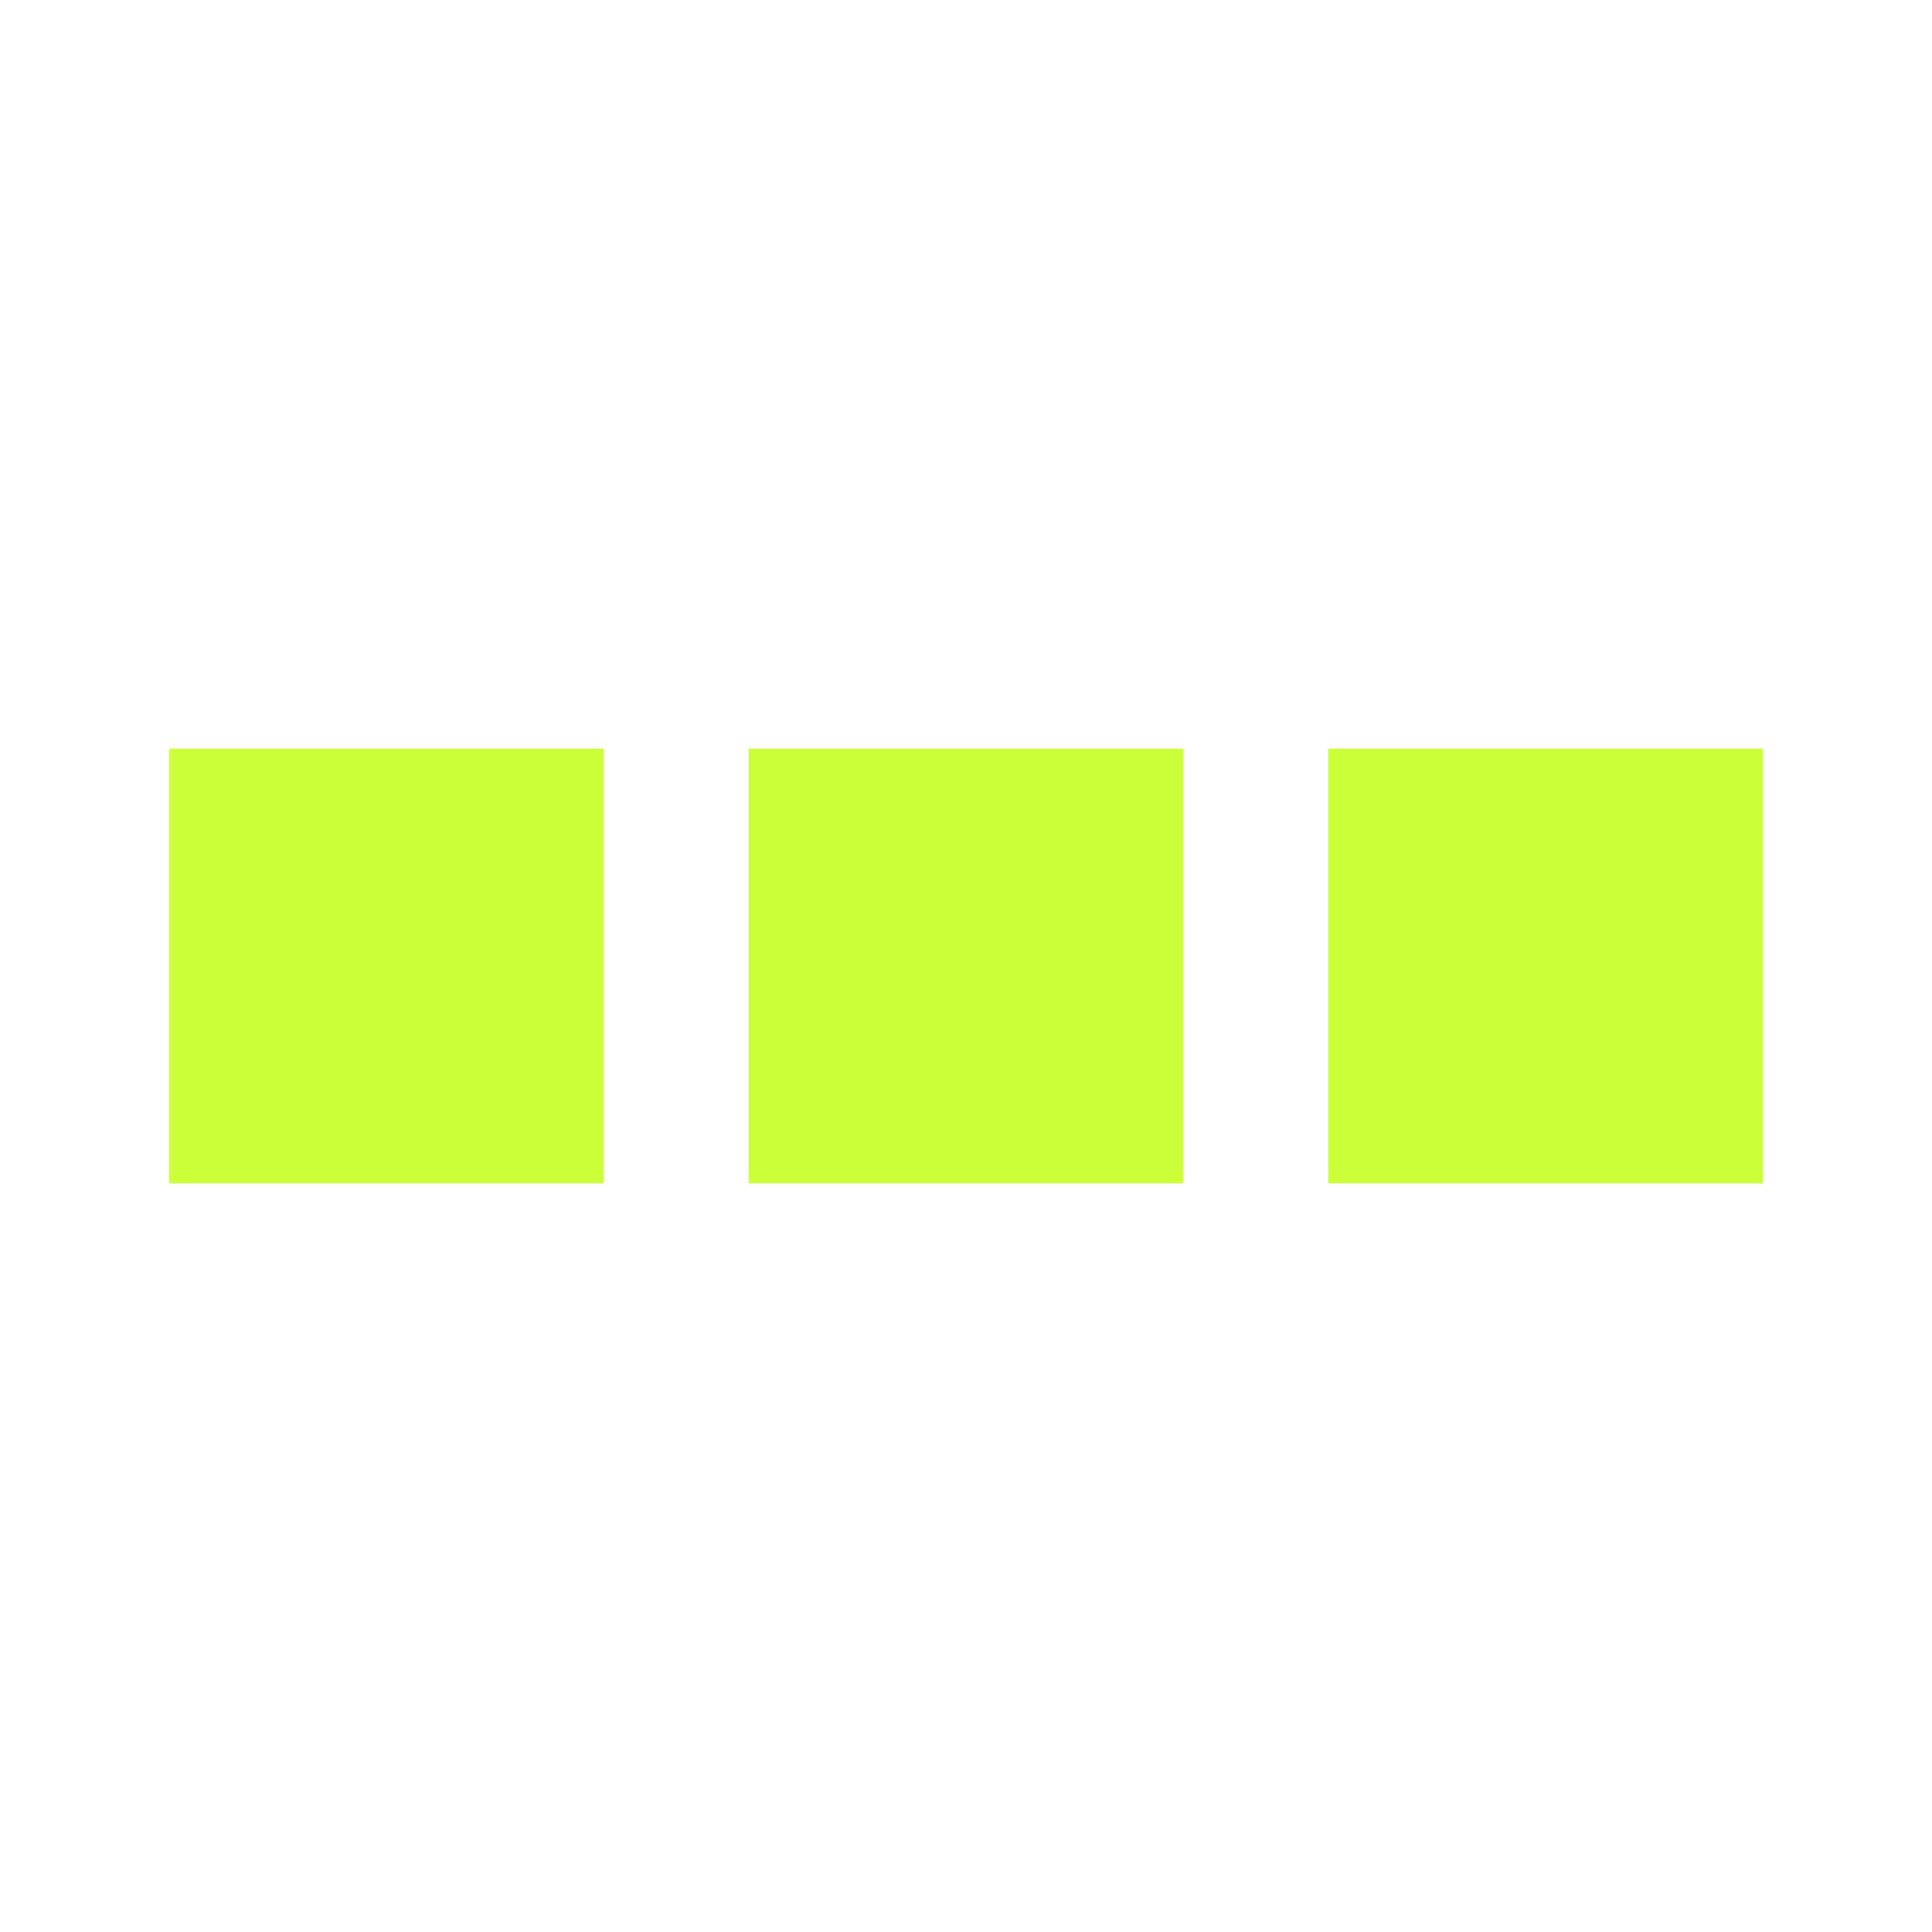
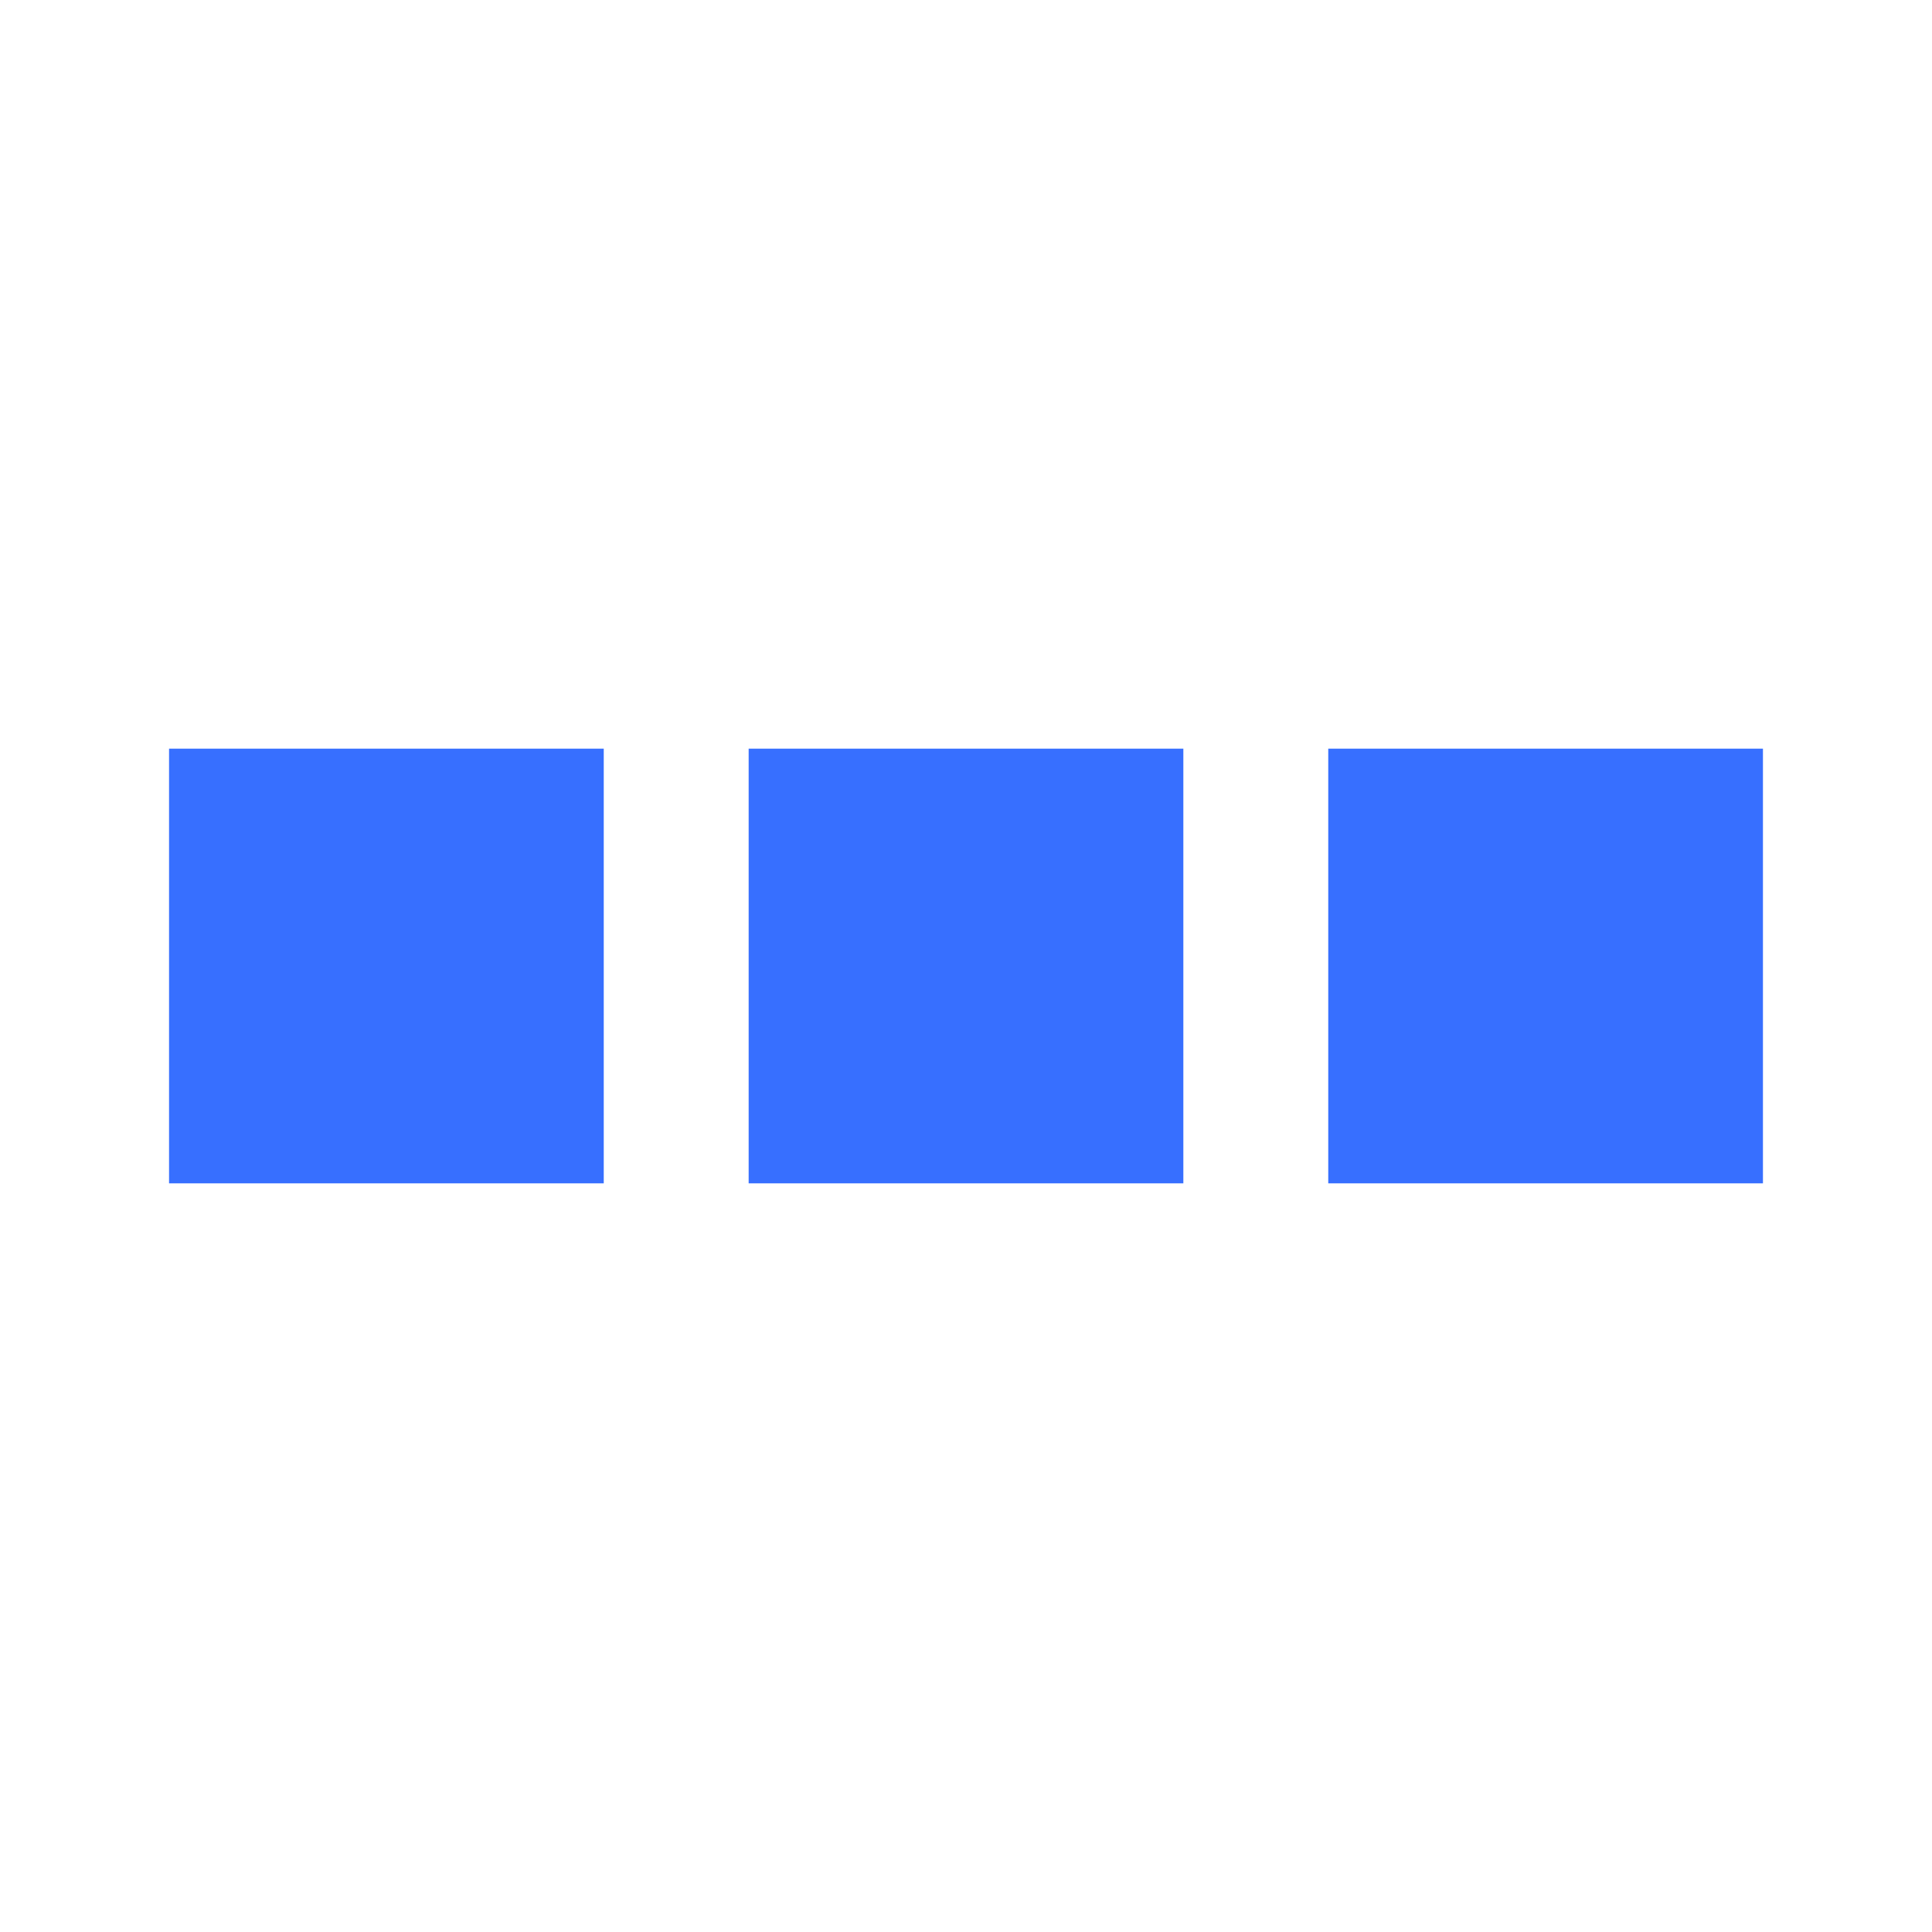
<svg xmlns="http://www.w3.org/2000/svg" viewBox="0 0 200 200">
-   <rect fill="#CBFF37" stroke="#CBFF37" stroke-width="15" width="30" height="30" x="25" y="85">
+   <rect fill="#376FFF" stroke="#376FFF" stroke-width="15" width="30" height="30" x="25" y="85">
    <animate attributeName="opacity" calcMode="spline" dur="2" values="1;0;1;" keySplines=".5 0 .5 1;.5 0 .5 1" repeatCount="indefinite" begin="-.4" />
  </rect>
-   <rect fill="#CBFF37" stroke="#CBFF37" stroke-width="15" width="30" height="30" x="85" y="85">
+   <rect fill="#376FFF" stroke="#376FFF" stroke-width="15" width="30" height="30" x="85" y="85">
    <animate attributeName="opacity" calcMode="spline" dur="2" values="1;0;1;" keySplines=".5 0 .5 1;.5 0 .5 1" repeatCount="indefinite" begin="-.2" />
  </rect>
-   <rect fill="#CBFF37" stroke="#CBFF37" stroke-width="15" width="30" height="30" x="145" y="85">
+   <rect fill="#376FFF" stroke="#376FFF" stroke-width="15" width="30" height="30" x="145" y="85">
    <animate attributeName="opacity" calcMode="spline" dur="2" values="1;0;1;" keySplines=".5 0 .5 1;.5 0 .5 1" repeatCount="indefinite" begin="0" />
  </rect>
</svg>
